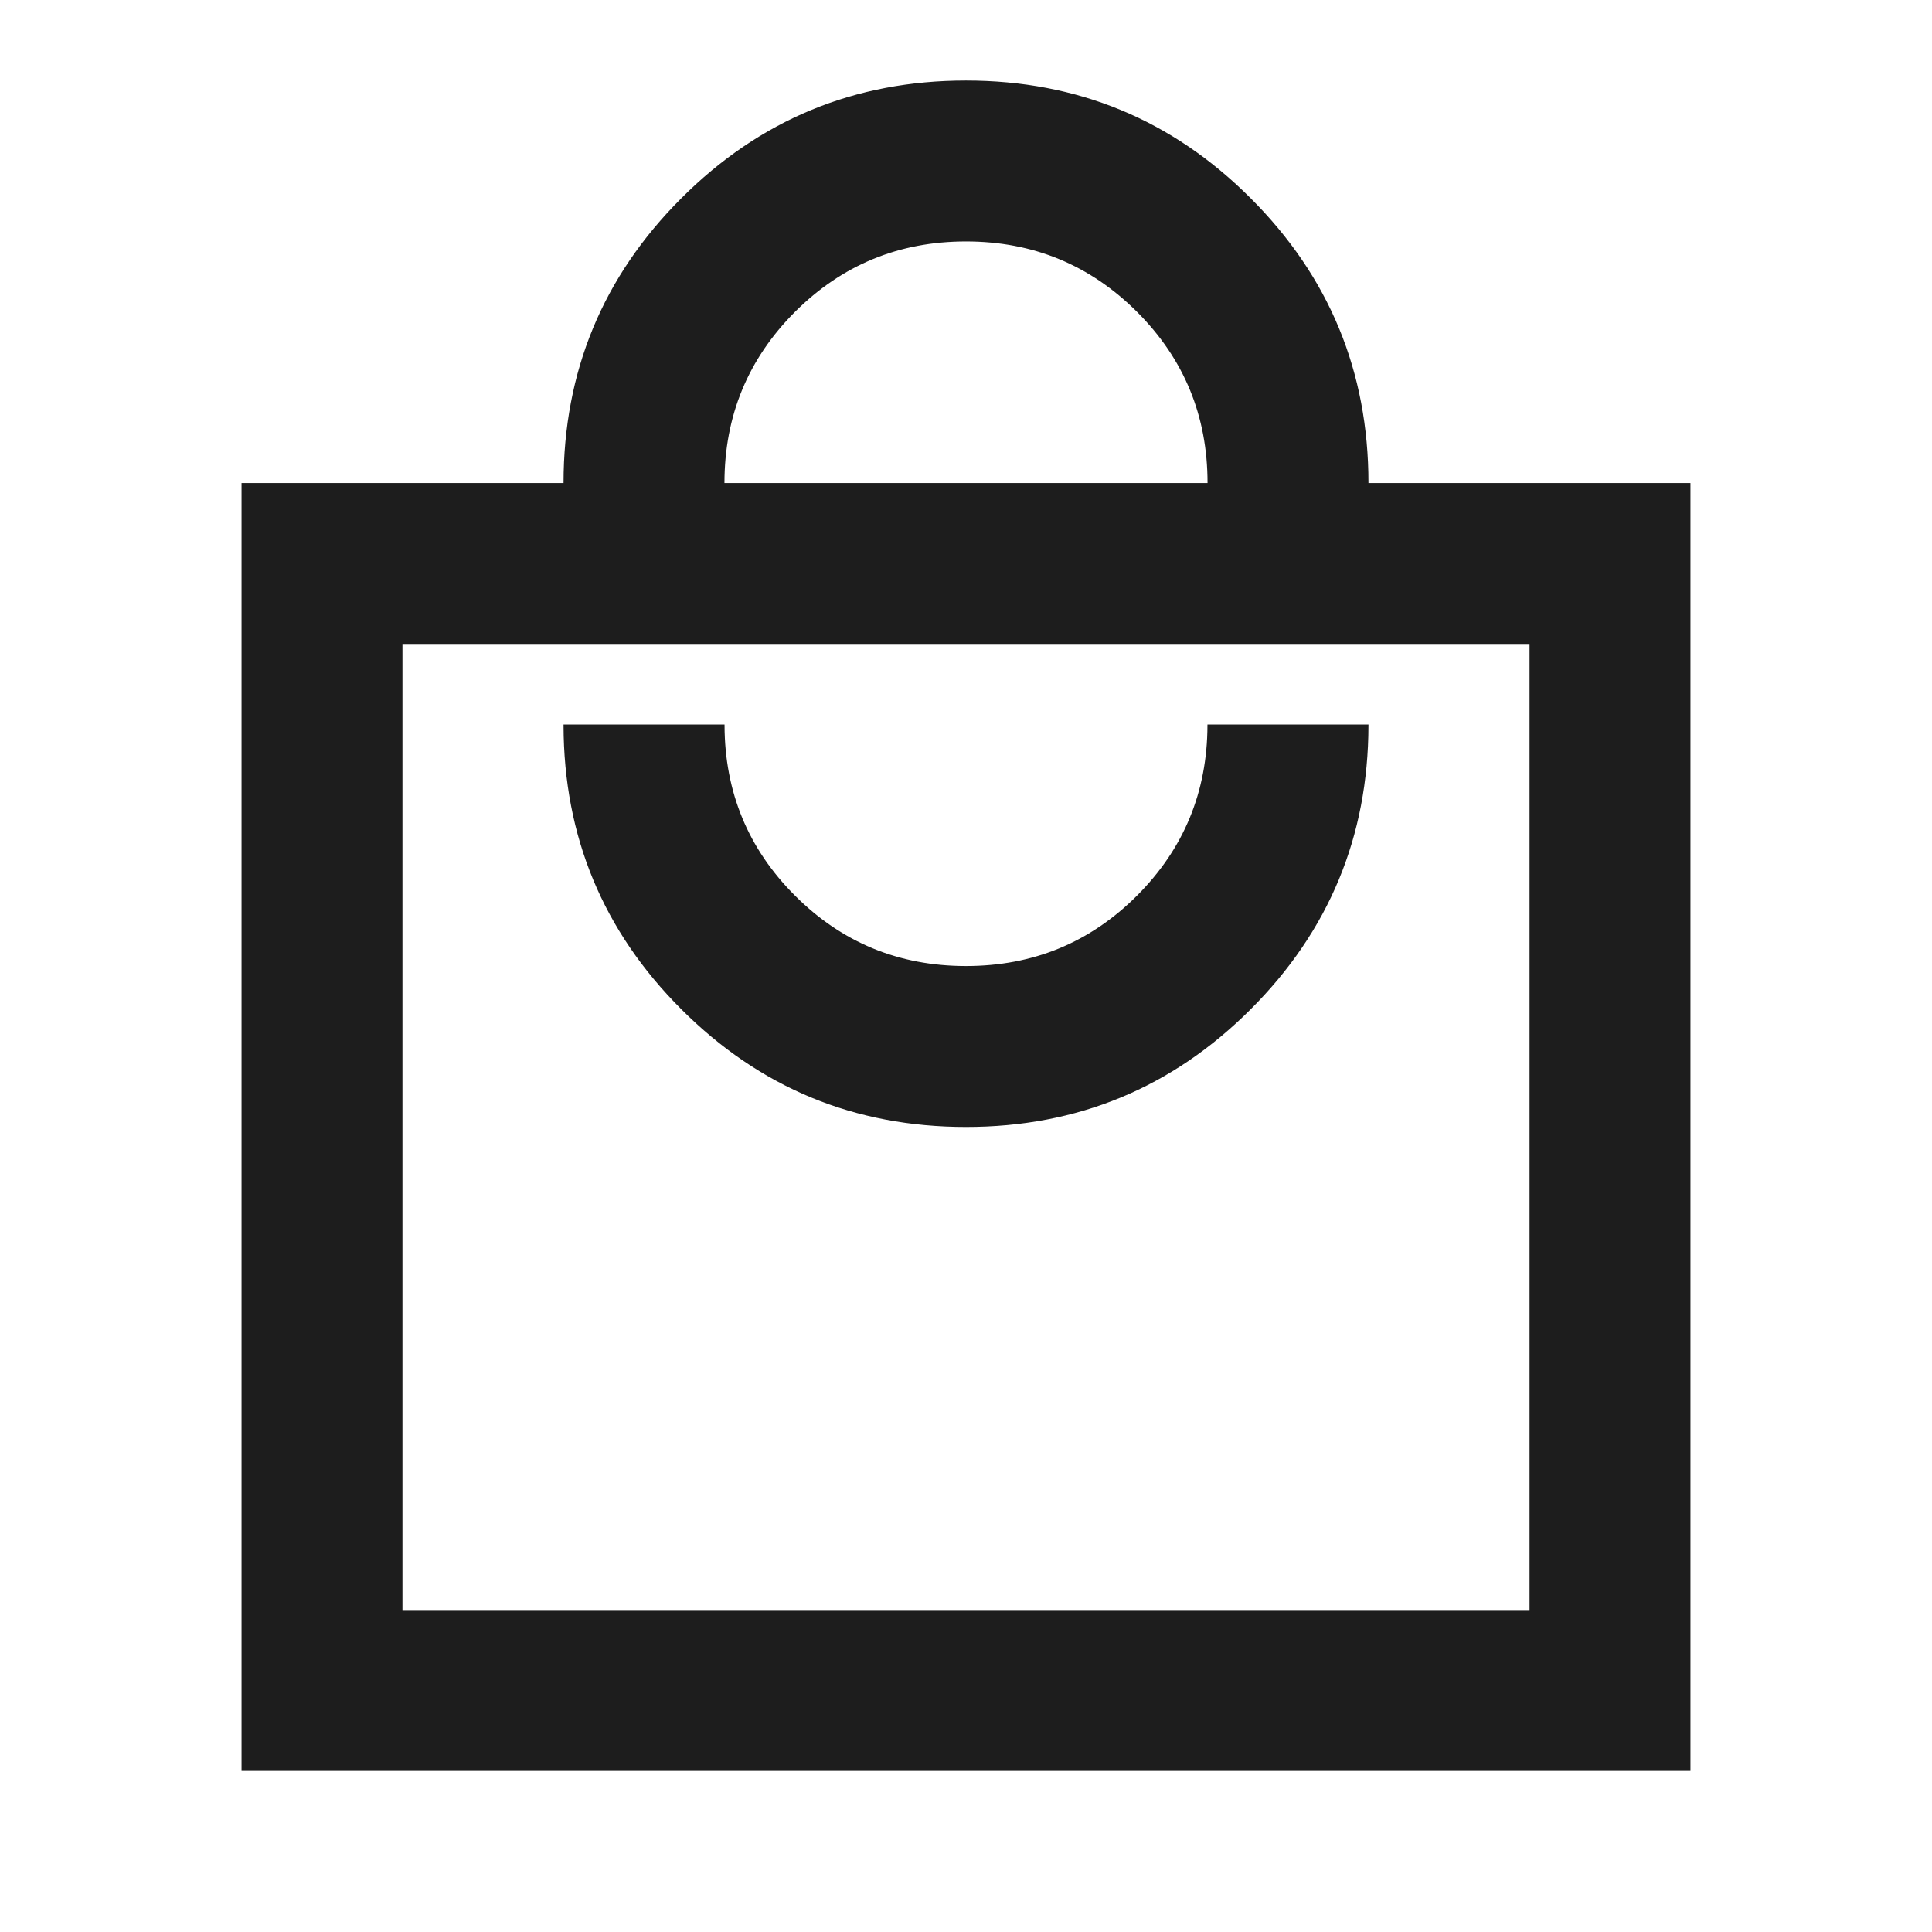
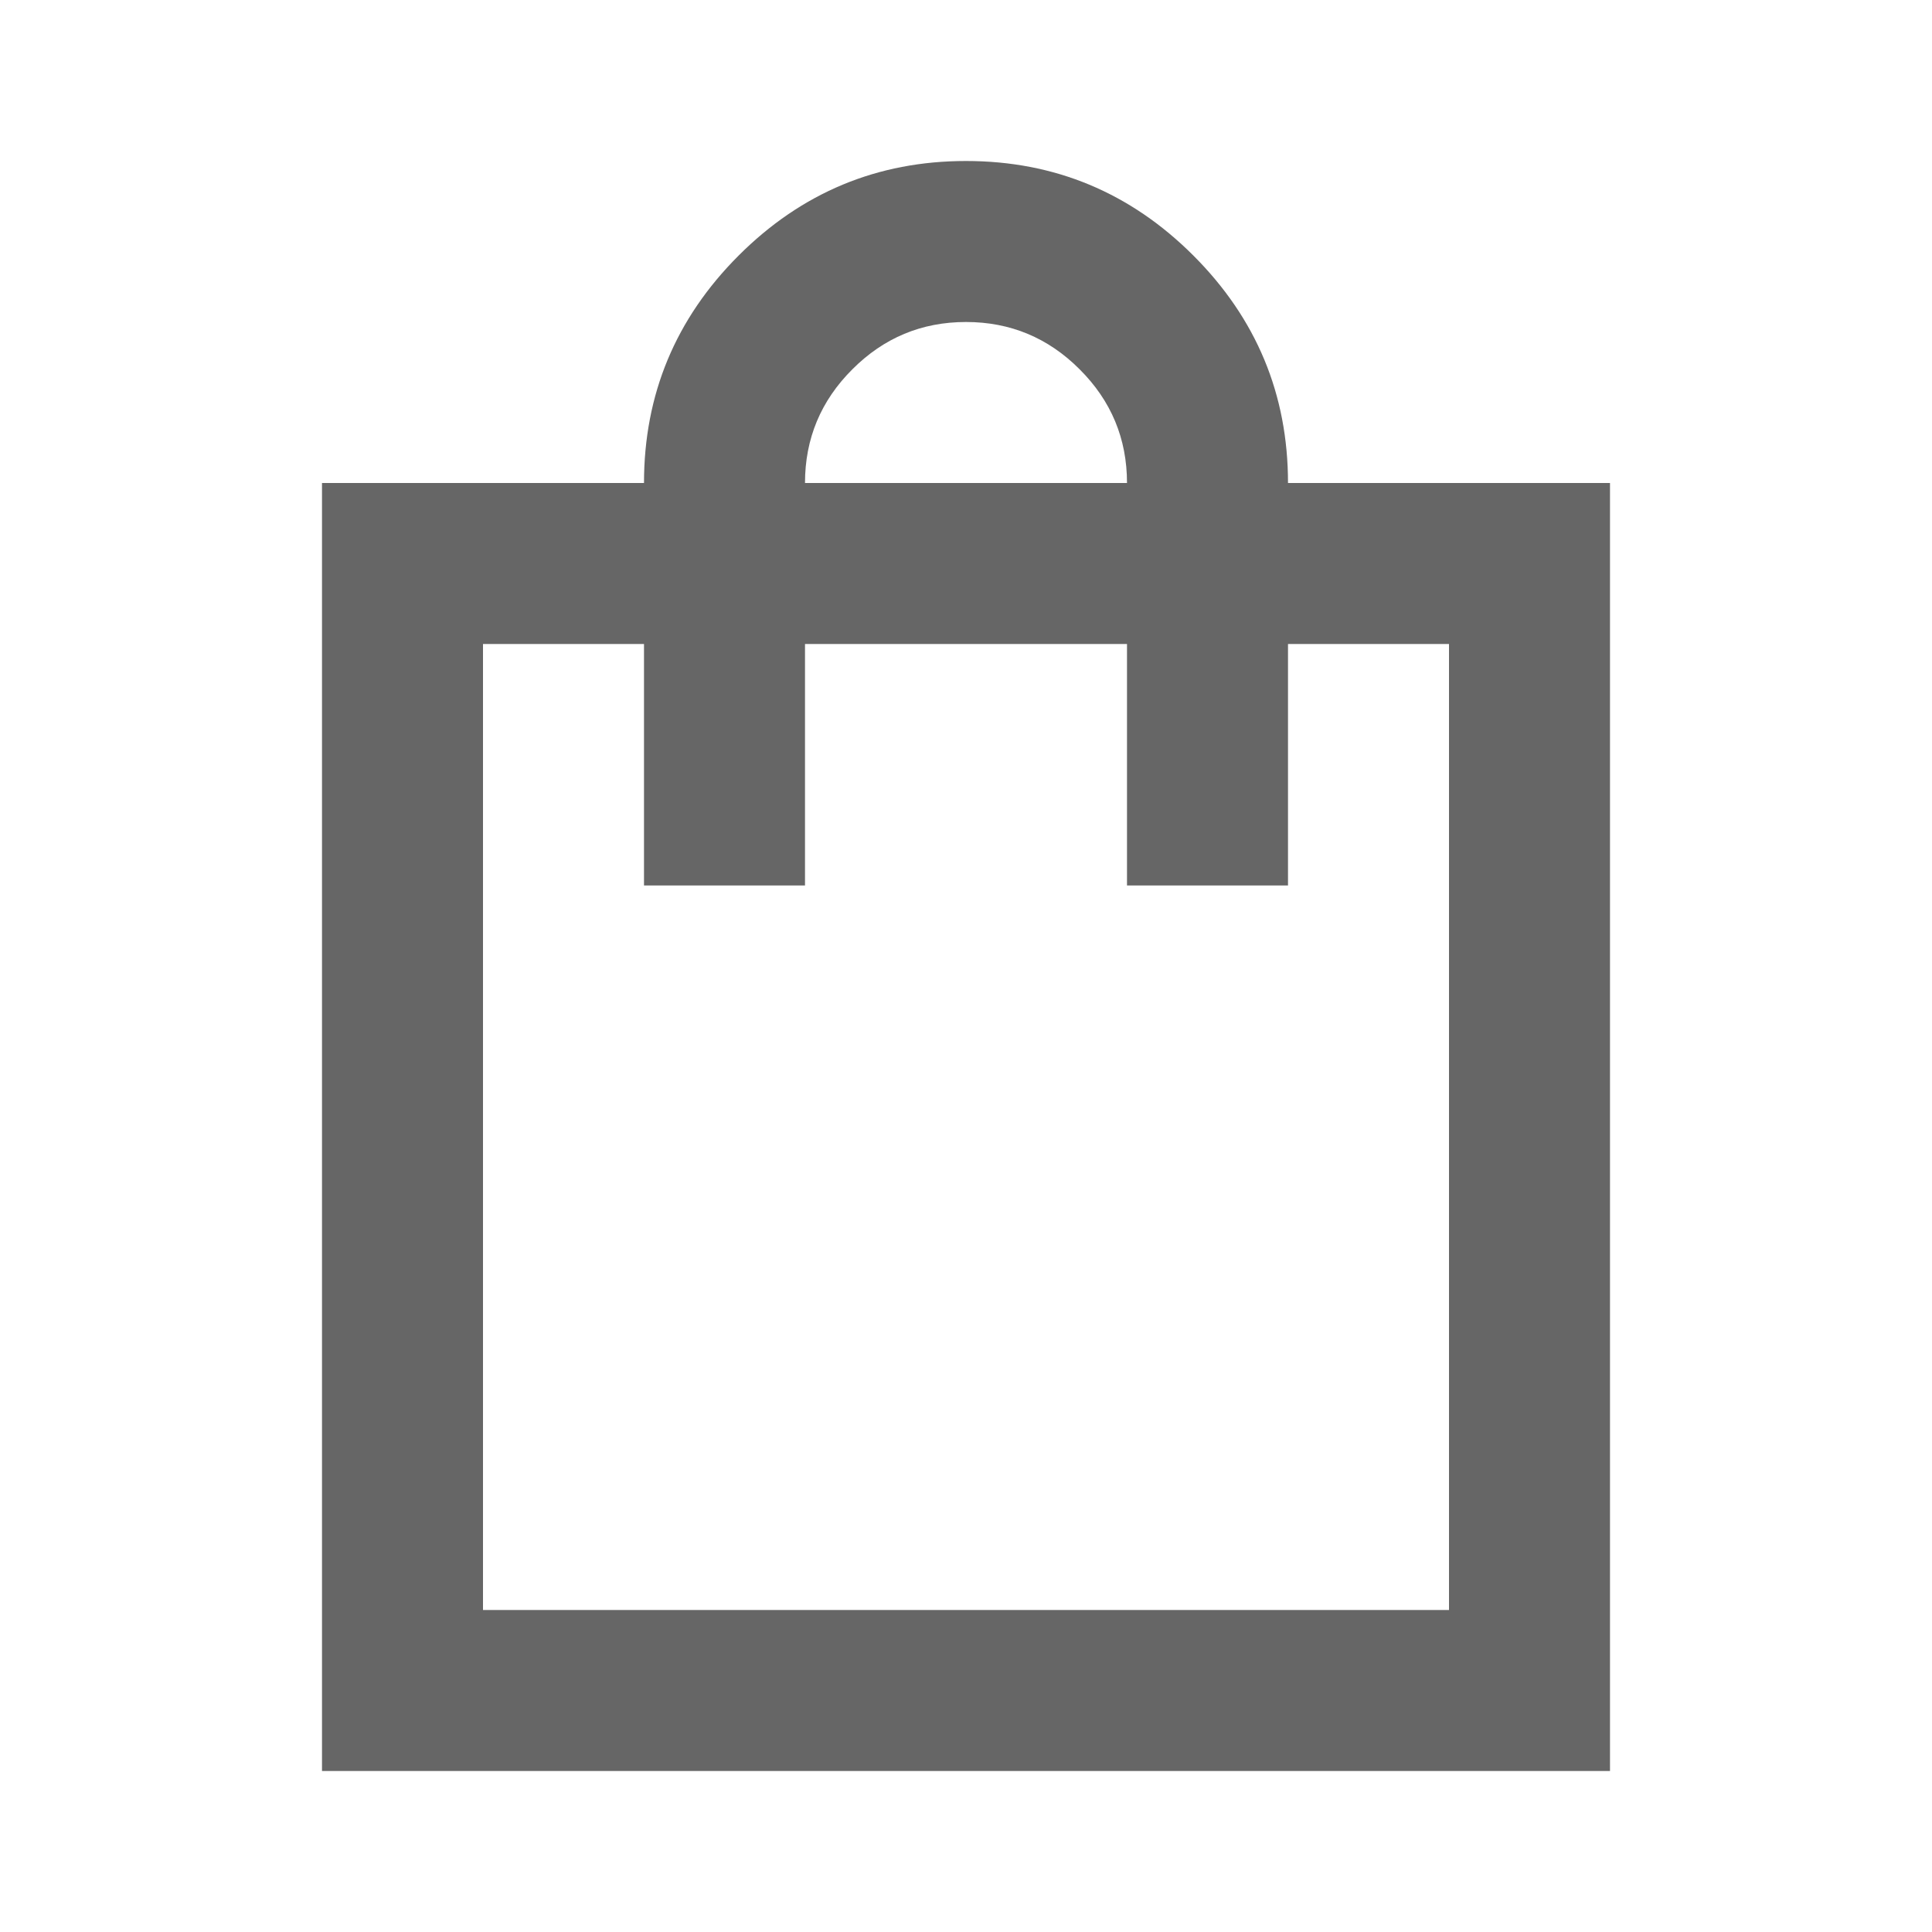
<svg xmlns="http://www.w3.org/2000/svg" width="24" height="24" viewBox="0 0 24 24" fill="none">
-   <mask id="mask0_1_183" style="mask-type:alpha" maskUnits="userSpaceOnUse" x="0" y="0" width="24" height="24">
-     <rect x="0.5" y="0.5" width="23" height="23" fill="#D9D9D9" stroke="#1D1D1D" />
+   <mask id="mask0_2_159" style="mask-type:alpha" maskUnits="userSpaceOnUse" x="0" y="0" width="24" height="24">
+     <rect width="24" height="24" fill="#D9D9D9" />
  </mask>
-   <g mask="url(#mask0_1_183)">
-     <path d="M12 1.013C13.38 1.013 14.556 1.499 15.528 2.472C16.501 3.444 16.987 4.62 16.987 6V6.013H20.987V21.987H3.013V6.013H7.013V6C7.013 4.62 7.499 3.444 8.472 2.472C9.444 1.499 10.62 1.013 12 1.013ZM4.987 20.013H19.013V7.987H4.987V20.013ZM8.988 9.013C8.991 9.844 9.283 10.551 9.866 11.134C10.452 11.72 11.163 12.013 12 12.013C12.837 12.013 13.548 11.72 14.134 11.134C14.716 10.551 15.009 9.844 15.012 9.013H16.987C16.984 10.387 16.498 11.559 15.528 12.528C14.556 13.501 13.38 13.987 12 13.987C10.62 13.987 9.444 13.501 8.472 12.528C7.502 11.559 7.016 10.387 7.013 9.013H8.988ZM12 2.987C11.163 2.987 10.452 3.281 9.866 3.866C9.281 4.452 8.987 5.163 8.987 6V6.013H15.013V6C15.013 5.163 14.72 4.452 14.134 3.866C13.548 3.281 12.837 2.987 12 2.987Z" fill="#1D1D1D" stroke="#1D1D1D" stroke-width="0.025" />
+   <g mask="url(#mask0_2_159)">
+     <path d="M4 22V6H8C8 4.9 8.392 3.958 9.175 3.175C9.958 2.392 10.9 2 12 2C13.1 2 14.042 2.392 14.825 3.175C15.608 3.958 16 4.9 16 6H20V22H4ZM6 20H18V8H16V11H14V8H10V11H8V8H6V20ZM10 6H14C14 5.45 13.804 4.979 13.412 4.588C13.021 4.196 12.55 4 12 4C11.45 4 10.979 4.196 10.588 4.588C10.196 4.979 10 5.45 10 6Z" fill="#666666" />
  </g>
</svg>
